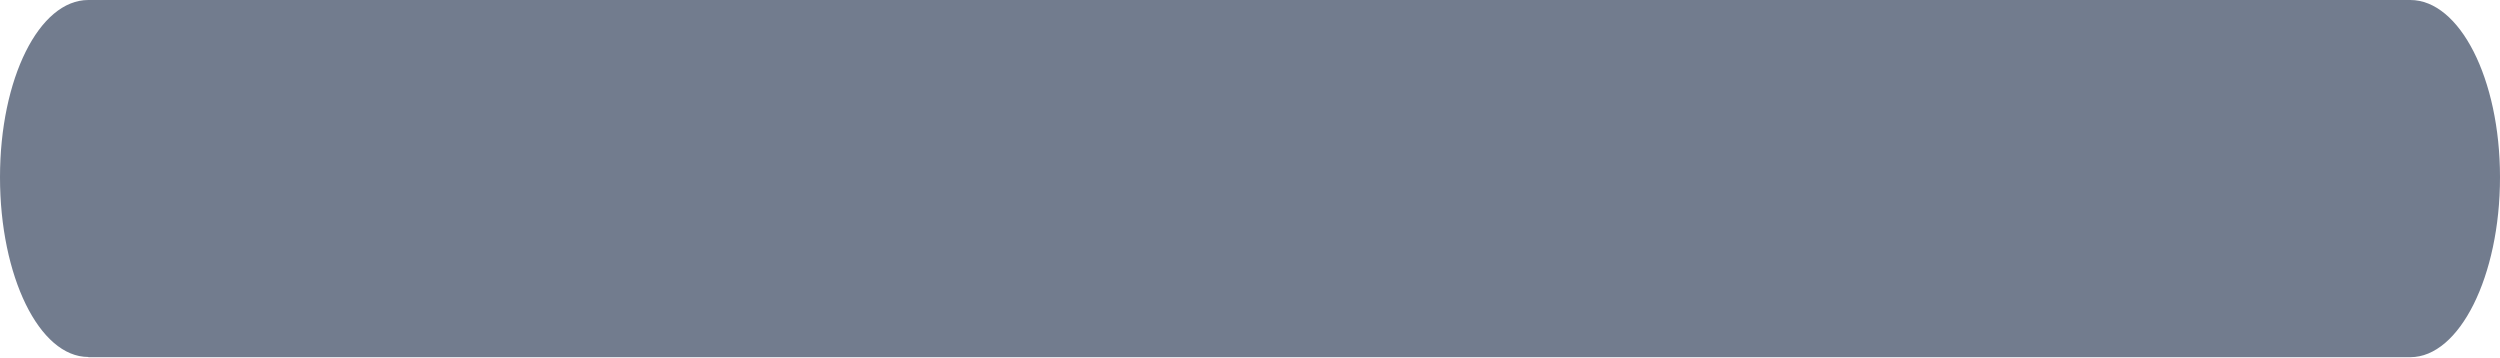
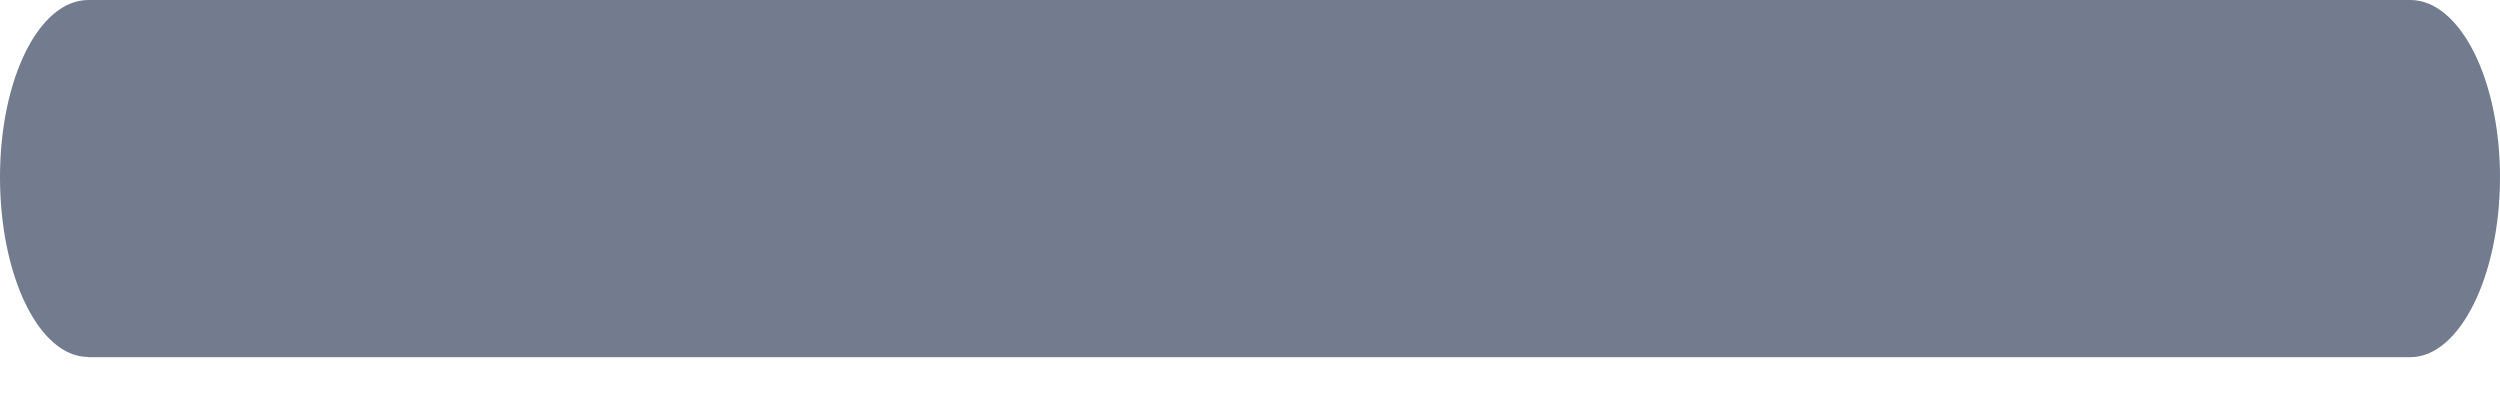
- <svg xmlns="http://www.w3.org/2000/svg" fill="none" version="1.1" width="24" height="3.429" viewBox="0 0 24 3.429">
-   <g>
-     <g>
-       <path d="M0.848,3.427C0.376,3.427,0,2.65,0,1.702C0,0.754,0.376,0,0.848,0C0.848,0,23.139,0,23.139,0C23.612,0,24,0.754,24,1.702C24,2.65,23.612,3.429,23.139,3.429C23.139,3.429,0.848,3.429,0.848,3.429C0.848,3.429,0.848,3.427,0.848,3.427Z" fill="#727C8E" fill-opacity="1" />
-     </g>
-   </g>
+ <svg xmlns="http://www.w3.org/2000/svg" fill="none" height="4" viewBox="0 0 24 4" width="24">
+   <path d="m.848 3.427c-.473 0-.848-.777-.848-1.725 0-.948.376-1.702.848-1.702h22.291c.473 0 .861.754.861 1.702 0 .948-.388 1.727-.861 1.727h-22.291z" fill="#727c8e" />
</svg>
